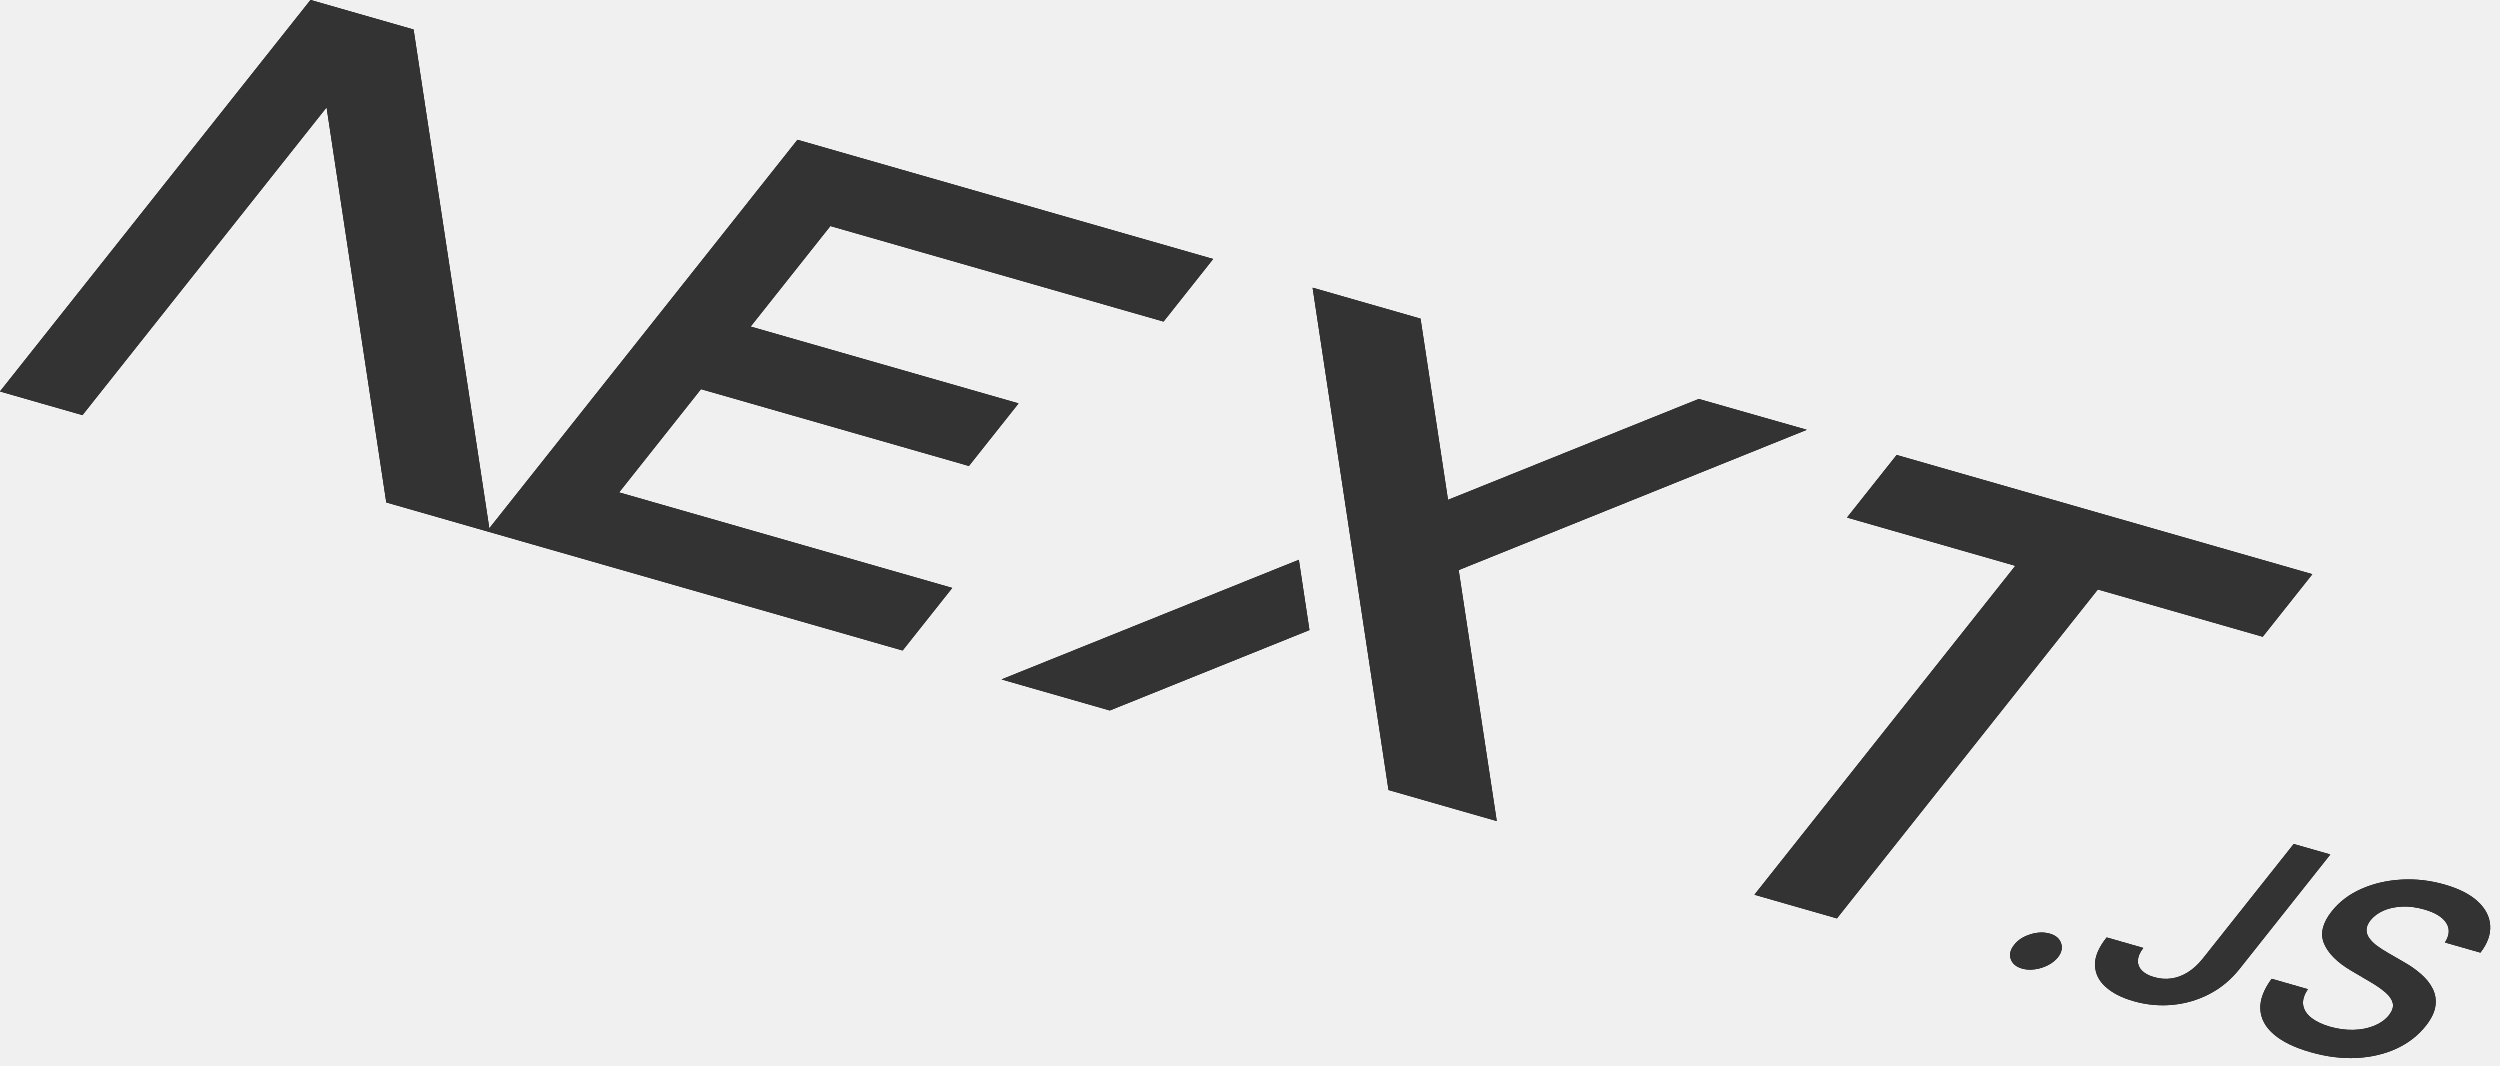
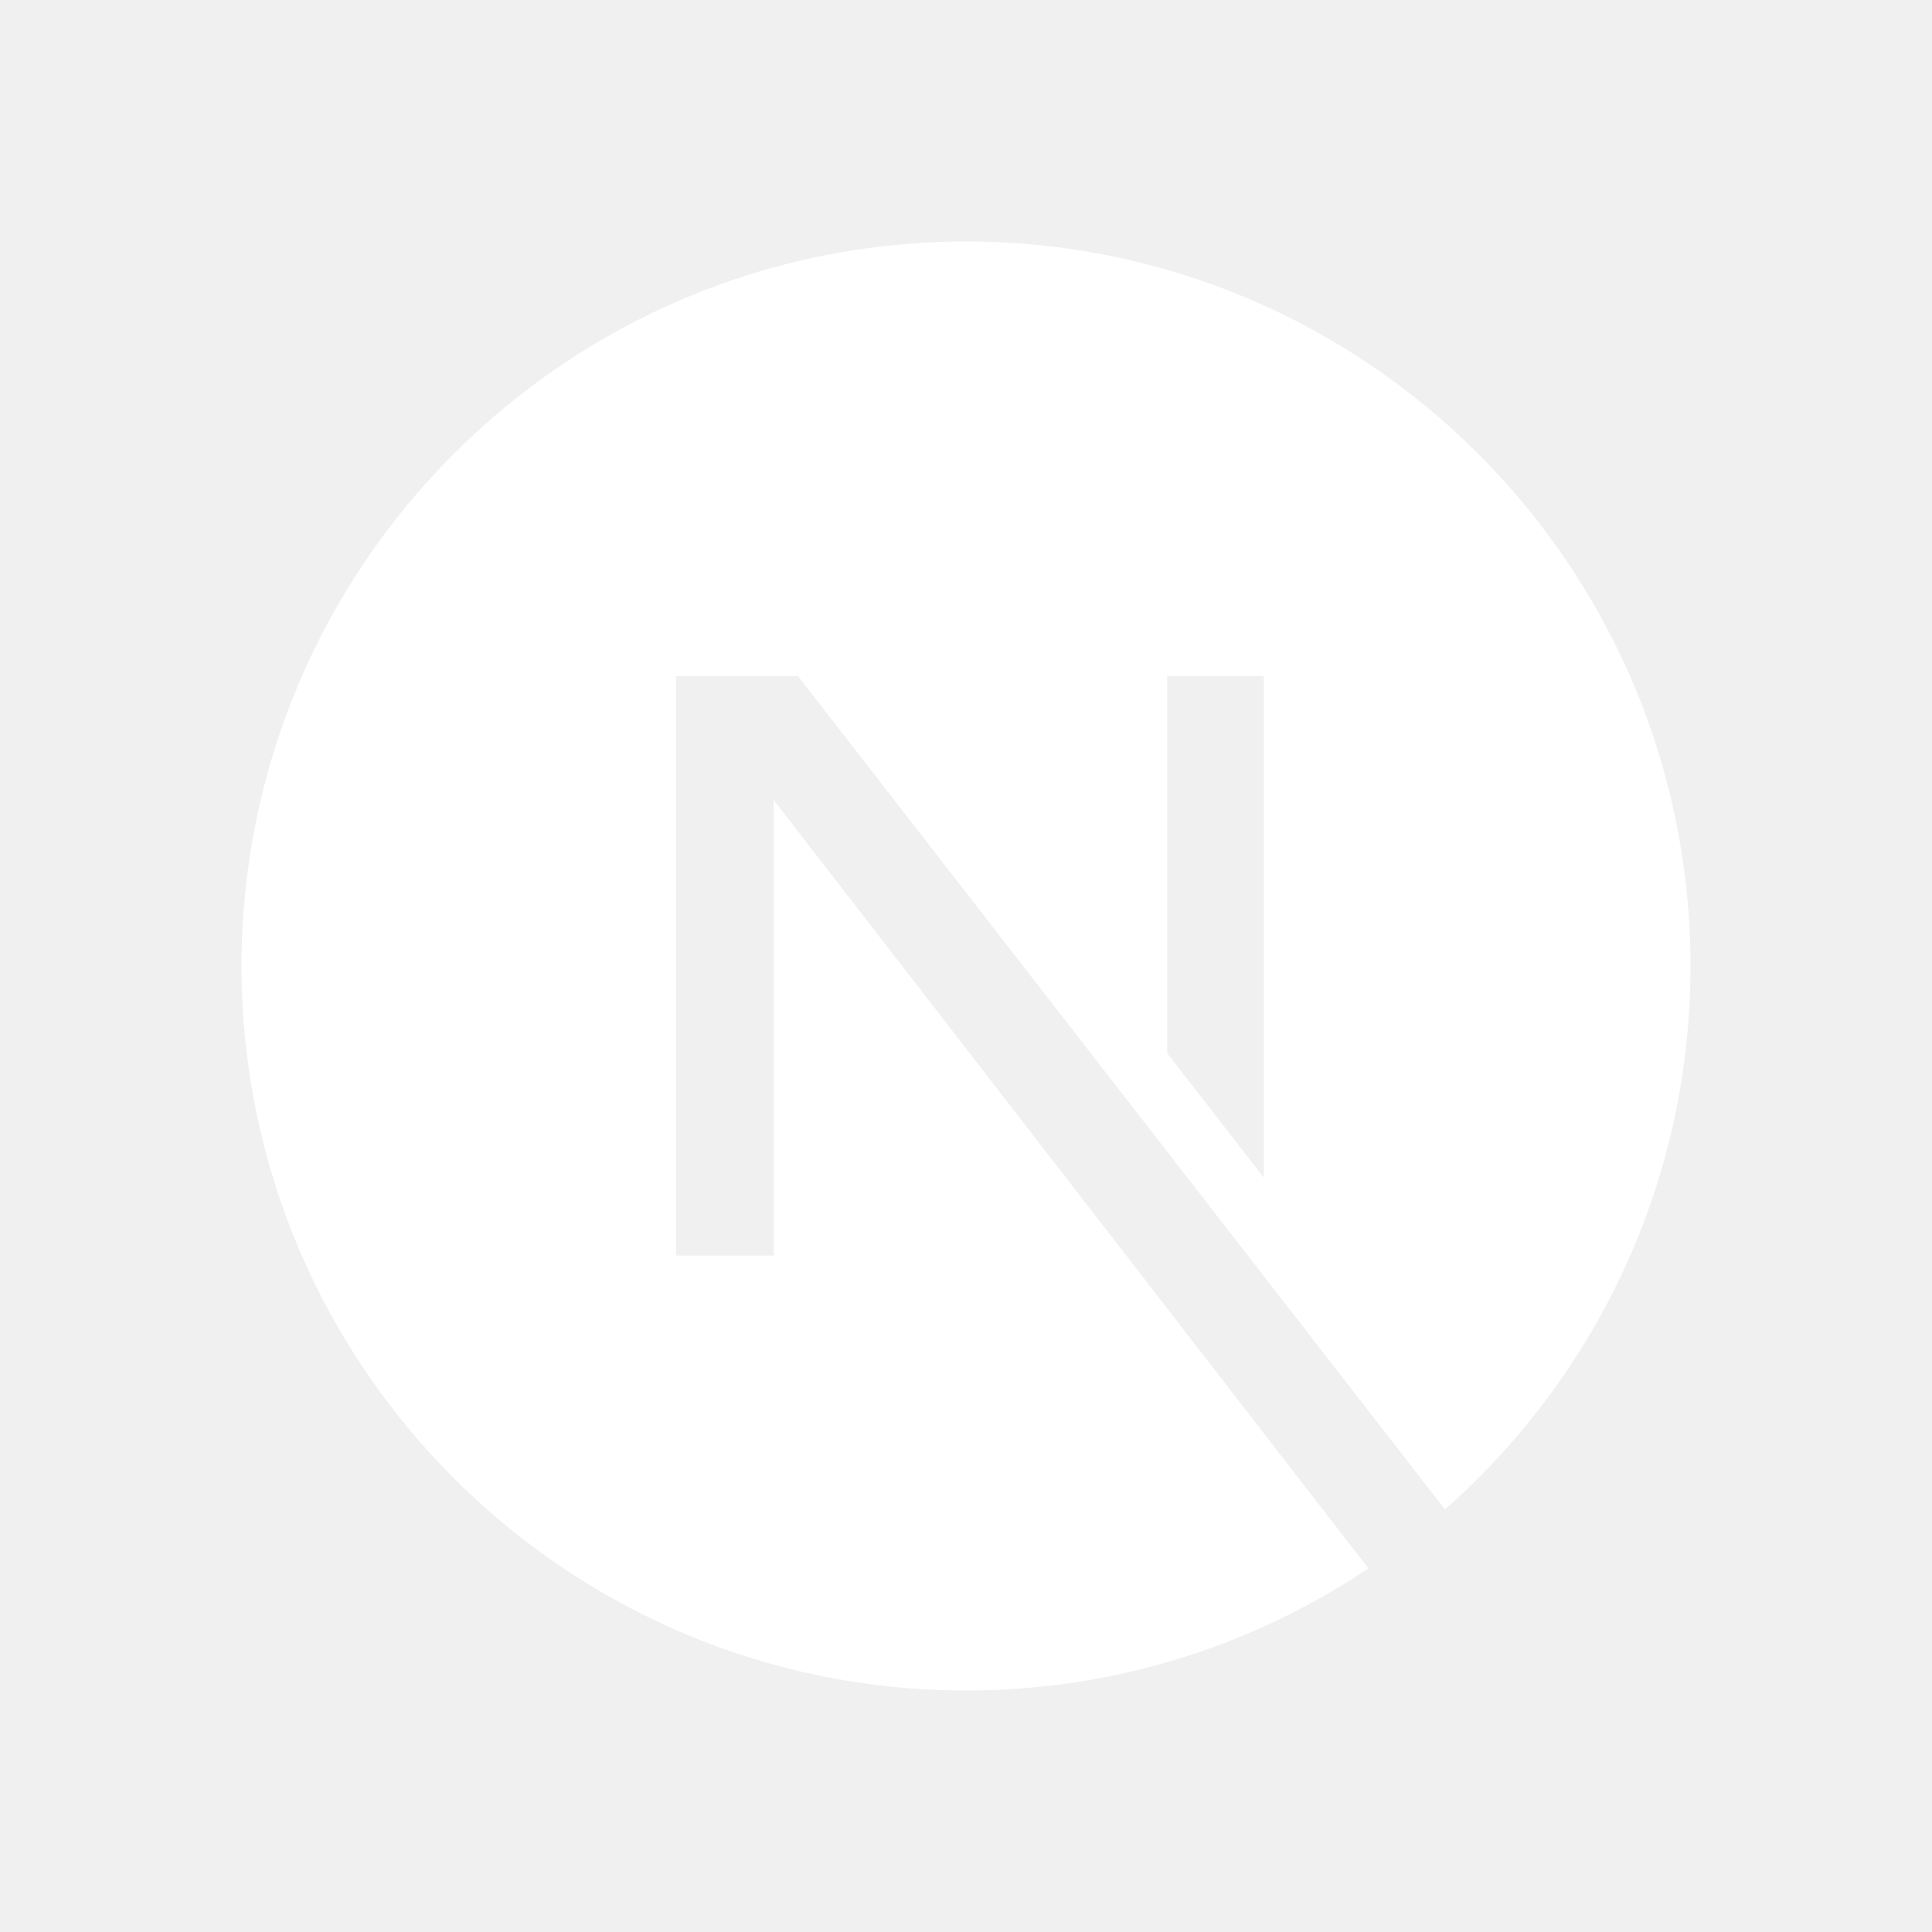
- <svg xmlns="http://www.w3.org/2000/svg" width="237" height="101" viewBox="0 0 237 101" fill="none">
-   <path d="M124.133 59.728L105.206 67.35L94.948 64.408L123.128 53.07L124.133 59.728Z" fill="black" />
-   <path d="M124.133 59.728L105.206 67.35L94.948 64.408L123.128 53.07L124.133 59.728Z" fill="#333333" />
-   <path d="M137.27 47.388L161.037 37.824L171.276 40.744L138.28 54.039L141.89 77.834L131.633 74.893L124.437 27.278L134.665 30.211L137.27 47.388Z" fill="black" />
-   <path d="M137.27 47.388L161.037 37.824L171.276 40.744L138.28 54.039L141.89 77.834L131.633 74.893L124.437 27.278L134.665 30.211L137.27 47.388Z" fill="#333333" />
-   <path d="M46.386 50.09L70.902 19.184L70.899 19.183L75.6 13.256L115.002 24.554L110.301 30.482L78.717 21.425L71.153 30.96L96.553 38.244L91.851 44.171L66.451 36.888L58.684 46.681L90.267 55.737L85.565 61.664L36.622 47.63L30.961 10.173L7.815 39.351L0 37.11L29.438 0L39.206 2.801L46.386 50.09Z" fill="black" />
-   <path d="M46.386 50.09L70.902 19.184L70.899 19.183L75.6 13.256L115.002 24.554L110.301 30.482L78.717 21.425L71.153 30.96L96.553 38.244L91.851 44.171L66.451 36.888L58.684 46.681L90.267 55.737L85.565 61.664L36.622 47.63L30.961 10.173L7.815 39.351L0 37.11L29.438 0L39.206 2.801L46.386 50.09Z" fill="#333333" />
-   <path d="M214.503 60.361L198.873 55.879L174.137 87.062L166.322 84.821L191.057 53.638L175.101 49.063L179.803 43.136L219.205 54.434L214.503 60.361Z" fill="black" />
-   <path d="M214.503 60.361L198.873 55.879L174.137 87.062L166.322 84.821L191.057 53.638L175.101 49.063L179.803 43.136L219.205 54.434L214.503 60.361Z" fill="#333333" />
-   <path d="M231.744 83.857C233.11 84.249 234.158 84.779 234.887 85.458C235.619 86.132 236.012 86.892 236.066 87.732C236.121 88.573 235.818 89.431 235.142 90.307L231.785 89.345C232.223 88.661 232.26 88.04 231.905 87.489C231.546 86.932 230.85 86.508 229.817 86.212C229.092 86.004 228.397 85.914 227.739 85.94C227.079 85.969 226.487 86.092 225.972 86.315C225.457 86.538 225.046 86.844 224.729 87.227C224.472 87.551 224.345 87.859 224.345 88.146C224.341 88.437 224.431 88.708 224.626 88.963C224.812 89.219 225.059 89.457 225.358 89.678C225.662 89.901 225.98 90.107 226.311 90.296L227.83 91.176C228.448 91.52 229.006 91.905 229.493 92.332C229.983 92.754 230.36 93.222 230.614 93.728C230.869 94.235 230.956 94.781 230.874 95.368C230.792 95.956 230.488 96.584 229.955 97.255C229.237 98.161 228.32 98.875 227.196 99.398C226.076 99.917 224.819 100.215 223.421 100.289C222.032 100.361 220.564 100.18 219.018 99.736C217.525 99.308 216.37 98.748 215.571 98.059C214.763 97.374 214.337 96.582 214.284 95.69C214.231 94.798 214.589 93.831 215.354 92.793L218.786 93.776C218.409 94.326 218.266 94.833 218.34 95.298C218.421 95.76 218.689 96.16 219.13 96.506C219.579 96.849 220.165 97.126 220.89 97.335C221.648 97.552 222.389 97.649 223.112 97.632C223.828 97.613 224.481 97.487 225.067 97.248C225.655 97.014 226.127 96.674 226.483 96.234C226.798 95.828 226.915 95.45 226.839 95.104C226.757 94.757 226.53 94.42 226.157 94.094C225.781 93.767 225.305 93.432 224.728 93.095L222.893 92.015C221.57 91.234 220.71 90.376 220.323 89.446C219.932 88.514 220.177 87.499 221.058 86.389C221.78 85.479 222.722 84.767 223.885 84.26C225.042 83.752 226.305 83.462 227.67 83.388C229.043 83.312 230.399 83.472 231.744 83.857Z" fill="black" />
-   <path d="M231.744 83.857C233.11 84.249 234.158 84.779 234.887 85.458C235.619 86.132 236.012 86.892 236.066 87.732C236.121 88.573 235.818 89.431 235.142 90.307L231.785 89.345C232.223 88.661 232.26 88.04 231.905 87.489C231.546 86.932 230.85 86.508 229.817 86.212C229.092 86.004 228.397 85.914 227.739 85.94C227.079 85.969 226.487 86.092 225.972 86.315C225.457 86.538 225.046 86.844 224.729 87.227C224.472 87.551 224.345 87.859 224.345 88.146C224.341 88.437 224.431 88.708 224.626 88.963C224.812 89.219 225.059 89.457 225.358 89.678C225.662 89.901 225.98 90.107 226.311 90.296L227.83 91.176C228.448 91.52 229.006 91.905 229.493 92.332C229.983 92.754 230.36 93.222 230.614 93.728C230.869 94.235 230.956 94.781 230.874 95.368C230.792 95.956 230.488 96.584 229.955 97.255C229.237 98.161 228.32 98.875 227.196 99.398C226.076 99.917 224.819 100.215 223.421 100.289C222.032 100.361 220.564 100.18 219.018 99.736C217.525 99.308 216.37 98.748 215.571 98.059C214.763 97.374 214.337 96.582 214.284 95.69C214.231 94.798 214.589 93.831 215.354 92.793L218.786 93.776C218.409 94.326 218.266 94.833 218.34 95.298C218.421 95.76 218.689 96.16 219.13 96.506C219.579 96.849 220.165 97.126 220.89 97.335C221.648 97.552 222.389 97.649 223.112 97.632C223.828 97.613 224.481 97.487 225.067 97.248C225.655 97.014 226.127 96.674 226.483 96.234C226.798 95.828 226.915 95.45 226.839 95.104C226.757 94.757 226.53 94.42 226.157 94.094C225.781 93.767 225.305 93.432 224.728 93.095L222.893 92.015C221.57 91.234 220.71 90.376 220.323 89.446C219.932 88.514 220.177 87.499 221.058 86.389C221.78 85.479 222.722 84.767 223.885 84.26C225.042 83.752 226.305 83.462 227.67 83.388C229.043 83.312 230.399 83.472 231.744 83.857Z" fill="#333333" />
-   <path d="M212.282 91.88C211.484 92.878 210.541 93.657 209.452 94.227C208.358 94.795 207.197 95.135 205.959 95.255C204.728 95.372 203.487 95.257 202.253 94.903C201.125 94.58 200.245 94.124 199.602 93.543C198.958 92.961 198.628 92.271 198.61 91.483C198.586 90.693 198.957 89.824 199.713 88.871L203.182 89.866C202.857 90.284 202.686 90.679 202.669 91.045C202.652 91.41 202.777 91.728 203.04 92.002C203.309 92.277 203.701 92.489 204.214 92.636C204.77 92.796 205.321 92.838 205.859 92.758C206.394 92.681 206.914 92.486 207.417 92.171C207.911 91.859 208.382 91.43 208.819 90.887L217.445 80.013L220.908 81.005L212.282 91.88Z" fill="black" />
-   <path d="M212.282 91.88C211.484 92.878 210.541 93.657 209.452 94.227C208.358 94.795 207.197 95.135 205.959 95.255C204.728 95.372 203.487 95.257 202.253 94.903C201.125 94.58 200.245 94.124 199.602 93.543C198.958 92.961 198.628 92.271 198.61 91.483C198.586 90.693 198.957 89.824 199.713 88.871L203.182 89.866C202.857 90.284 202.686 90.679 202.669 91.045C202.652 91.41 202.777 91.728 203.04 92.002C203.309 92.277 203.701 92.489 204.214 92.636C204.77 92.796 205.321 92.838 205.859 92.758C206.394 92.681 206.914 92.486 207.417 92.171C207.911 91.859 208.382 91.43 208.819 90.887L217.445 80.013L220.908 81.005L212.282 91.88Z" fill="#333333" />
-   <path d="M194.329 88.513C194.88 88.671 195.233 88.97 195.385 89.41C195.542 89.852 195.441 90.298 195.089 90.751C194.841 91.055 194.522 91.308 194.133 91.505C193.735 91.704 193.328 91.832 192.9 91.887C192.475 91.948 192.075 91.927 191.705 91.821C191.132 91.657 190.773 91.356 190.622 90.916C190.471 90.476 190.58 90.026 190.953 89.564C191.305 89.112 191.814 88.783 192.478 88.577C193.142 88.37 193.757 88.349 194.329 88.513Z" fill="black" />
-   <path d="M194.329 88.513C194.88 88.671 195.233 88.97 195.385 89.41C195.542 89.852 195.441 90.298 195.089 90.751C194.841 91.055 194.522 91.308 194.133 91.505C193.735 91.704 193.328 91.832 192.9 91.887C192.475 91.948 192.075 91.927 191.705 91.821C191.132 91.657 190.773 91.356 190.622 90.916C190.471 90.476 190.58 90.026 190.953 89.564C191.305 89.112 191.814 88.783 192.478 88.577C193.142 88.37 193.757 88.349 194.329 88.513Z" fill="#333333" />
+ <svg xmlns="http://www.w3.org/2000/svg" width="256" height="256" viewBox="0 0 256 256">
+   <svg viewBox="0 0 24 24" fill="none" x="32" width="192" y="32" height="192">
+     <path d="M18.665 21.978C16.758 23.255 14.465 24 12 24 5.377 24 0 18.623 0 12S5.377 0 12 0s12 5.377 12 12c0 3.583-1.574 6.801-4.067 9.001L9.219 7.2H7.2v9.596h1.615V9.251l9.85 12.727Zm-3.332-8.533 1.6 2.061V7.2h-1.6v6.245Z" fill="#fff" />
+   </svg>
</svg>
